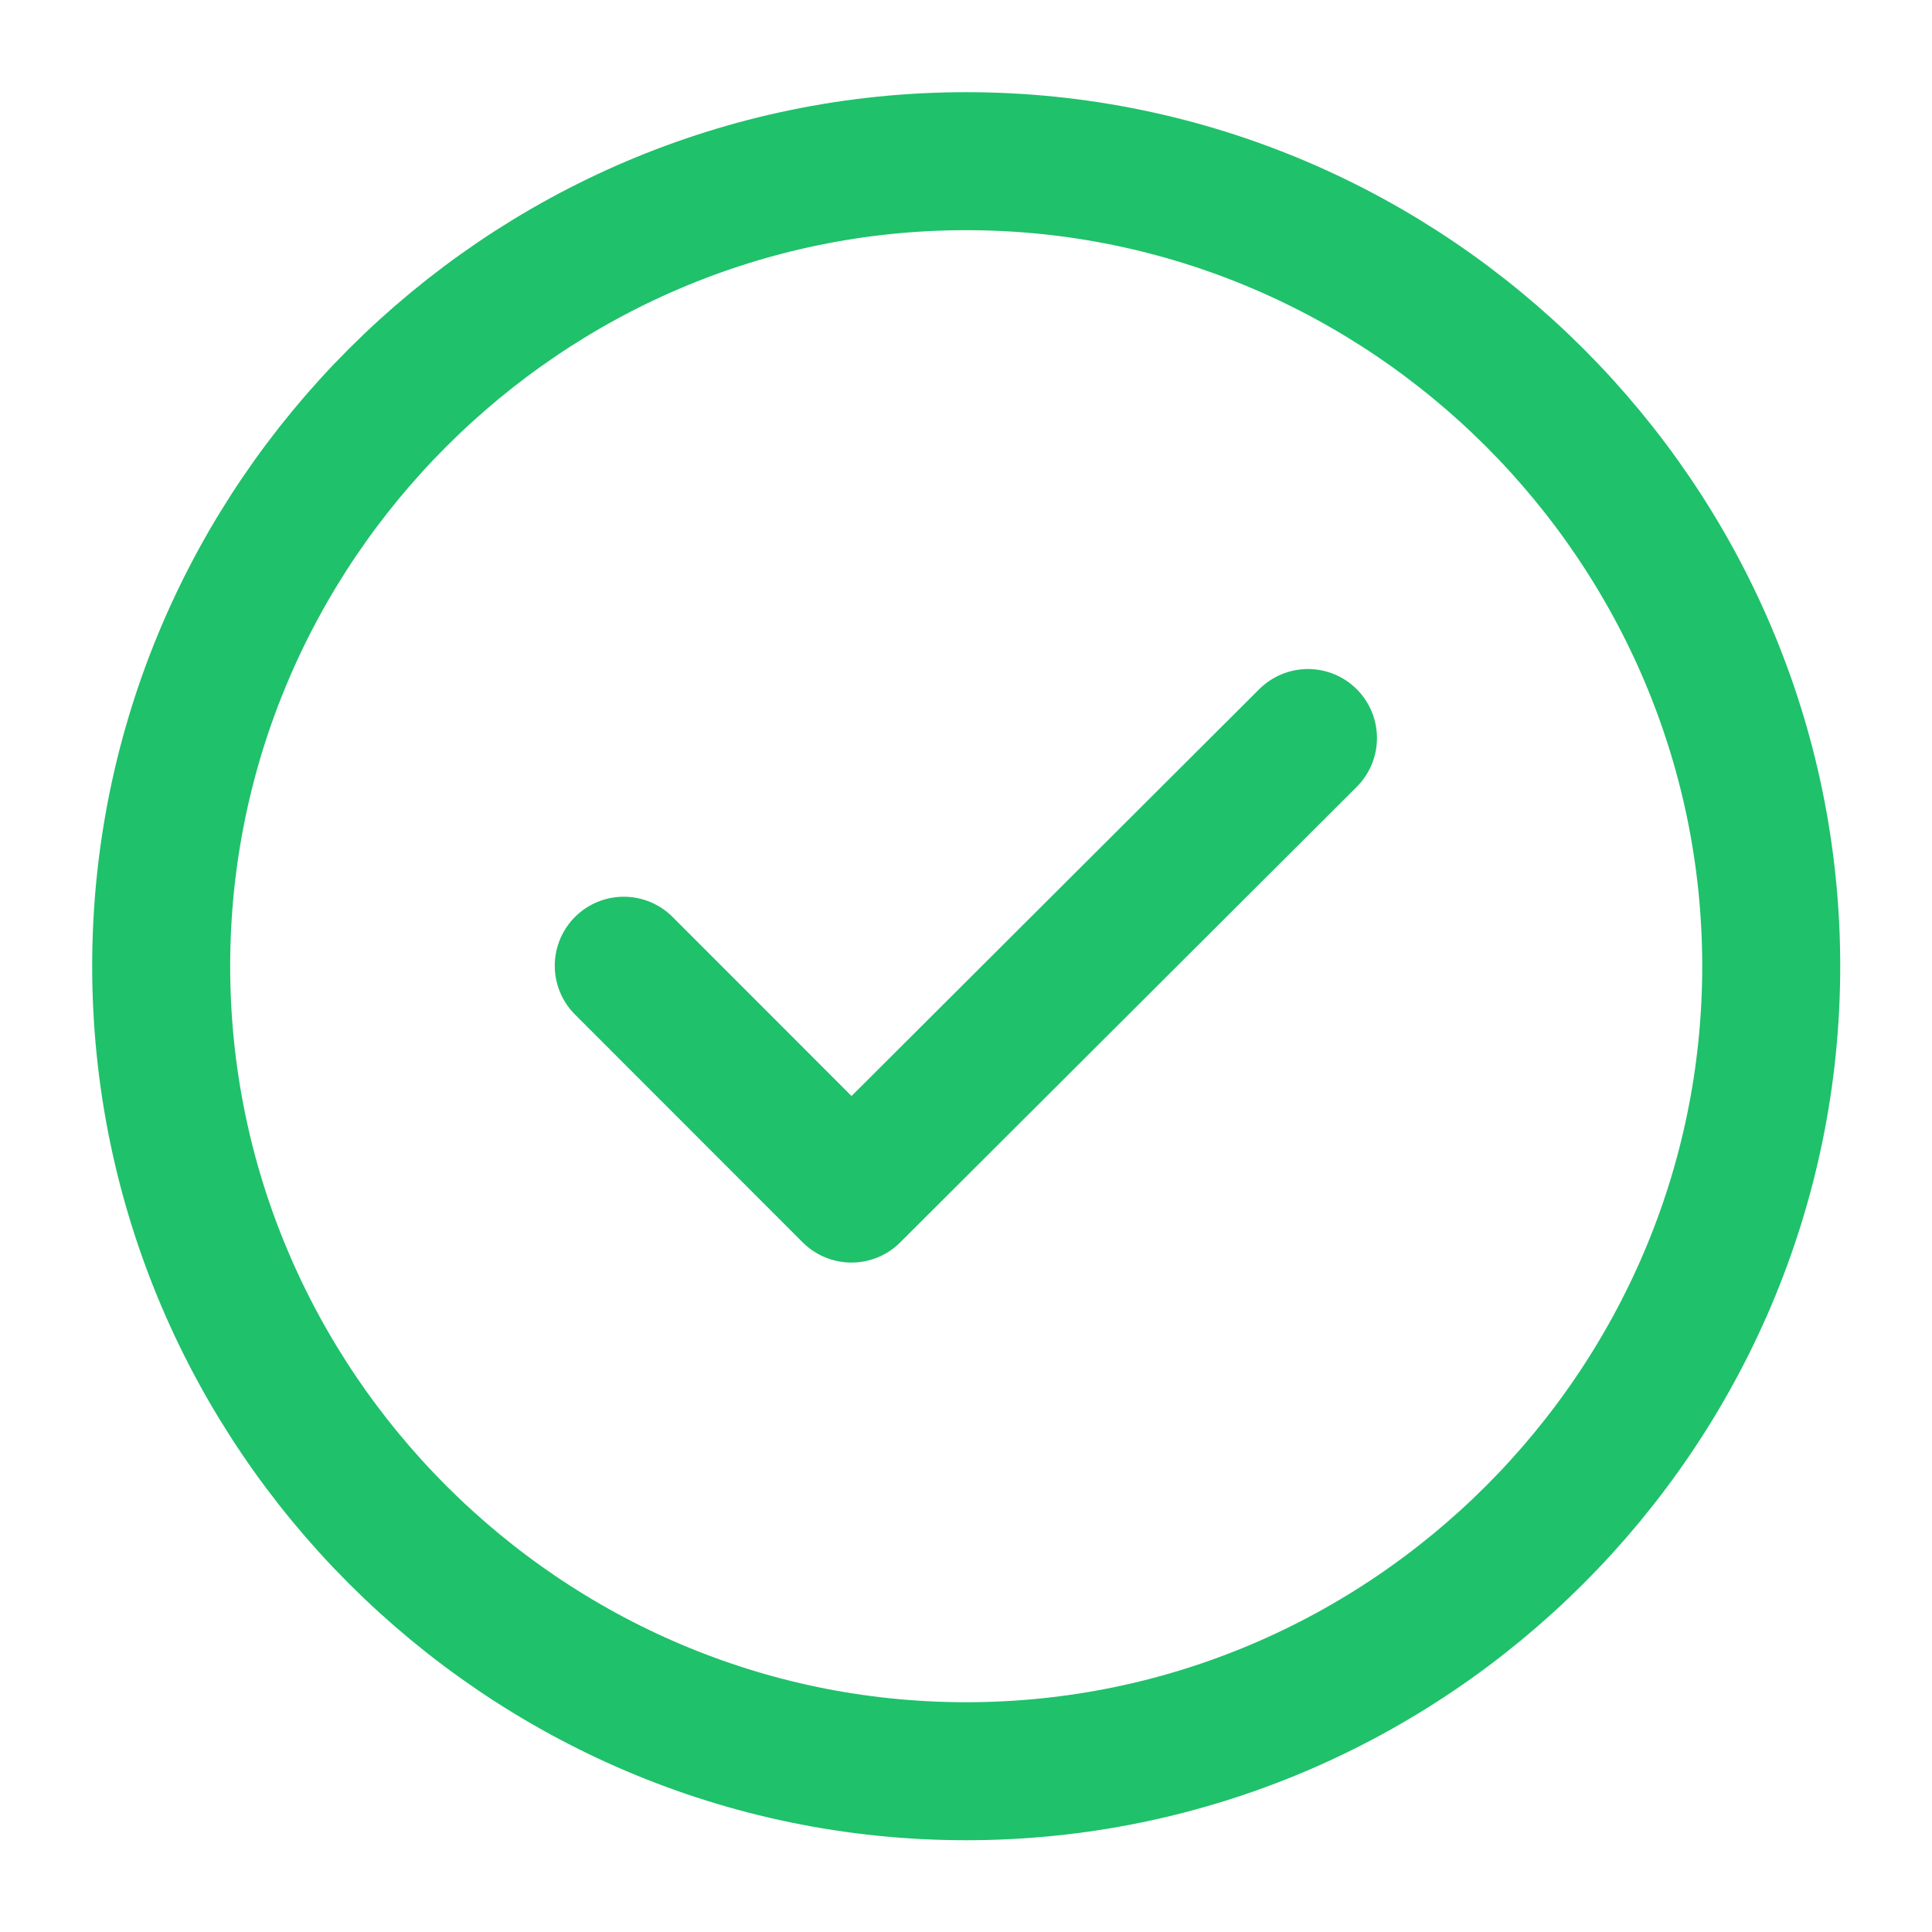
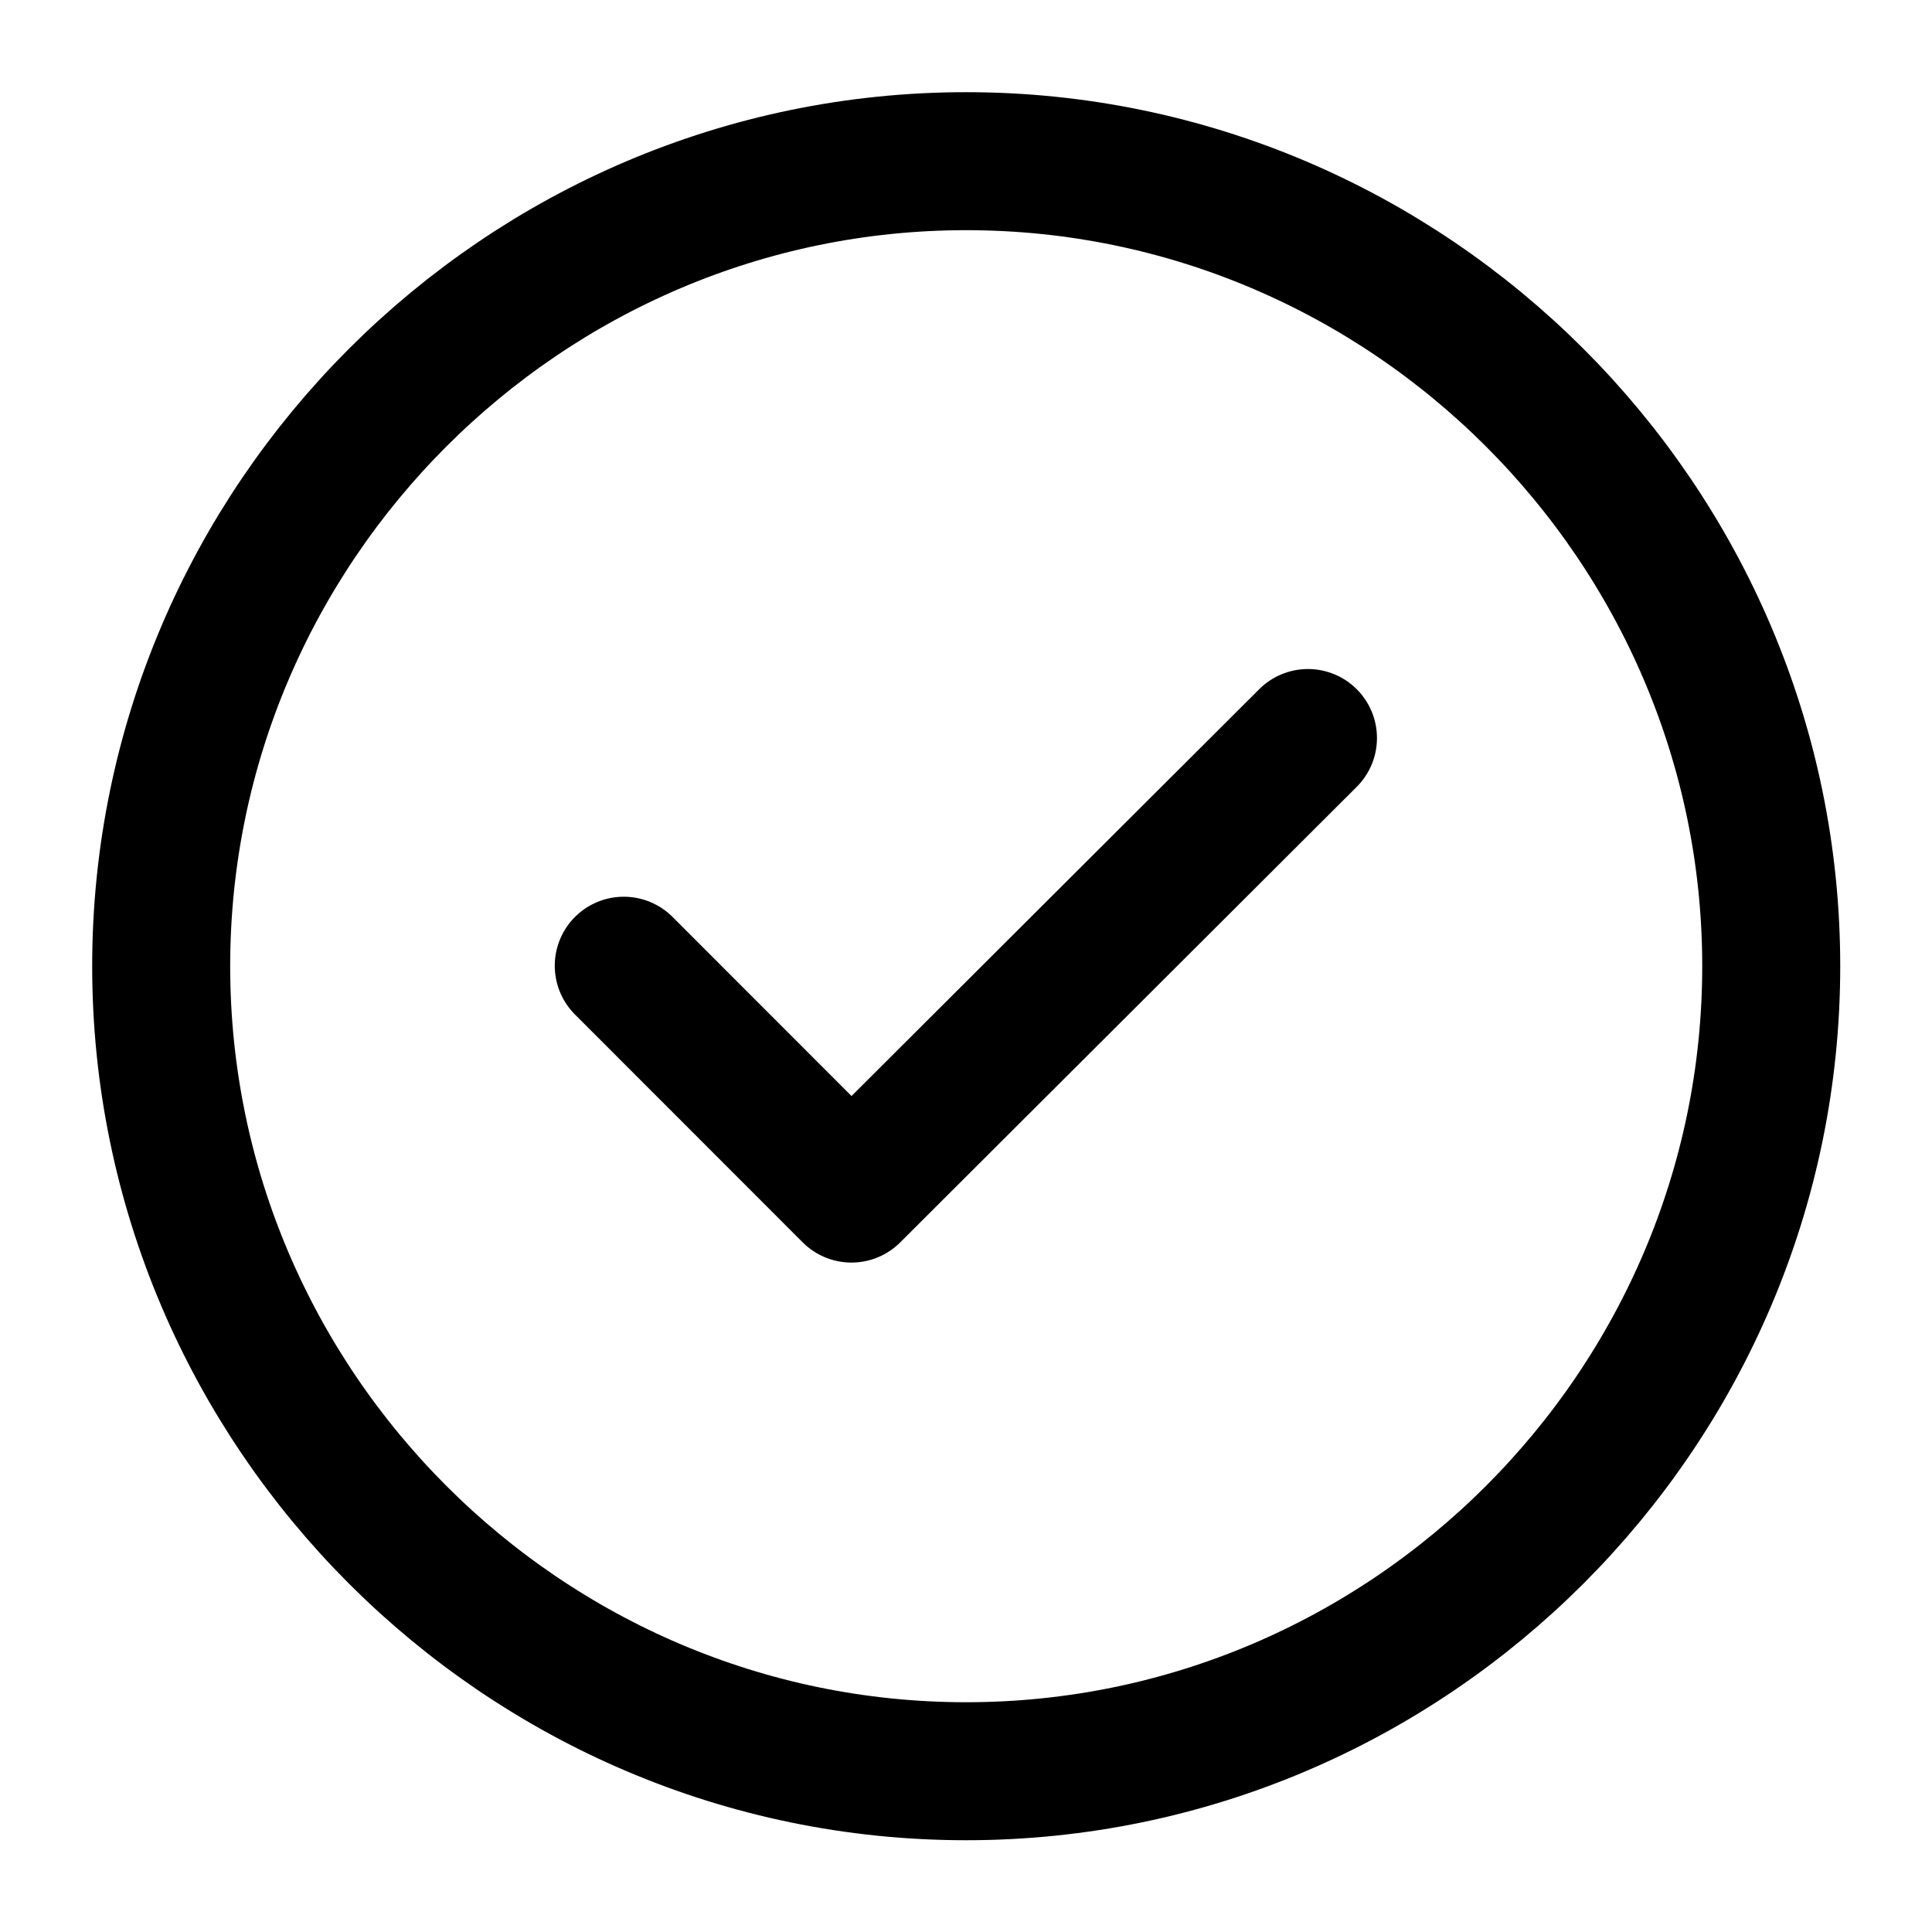
<svg xmlns="http://www.w3.org/2000/svg" width="14" height="14" viewBox="0 0 14 14" fill="none">
-   <path d="M7.001 12.835C10.21 12.835 12.835 10.21 12.835 7.001C12.835 3.793 10.21 1.168 7.001 1.168C3.793 1.168 1.168 3.793 1.168 7.001C1.168 10.21 3.793 12.835 7.001 12.835Z" stroke="#1FC16B" stroke-linecap="round" stroke-linejoin="round" />
-   <path d="M4.52 6.998L6.17 8.649L9.478 5.348" stroke="#1FC16B" stroke-linecap="round" stroke-linejoin="round" />
+   <path d="M7.001 12.835C10.21 12.835 12.835 10.21 12.835 7.001C12.835 3.793 10.21 1.168 7.001 1.168C3.793 1.168 1.168 3.793 1.168 7.001C1.168 10.21 3.793 12.835 7.001 12.835Z" stroke="currentColor" stroke-linecap="round" stroke-linejoin="round" />
+   <path d="M4.52 6.998L6.17 8.649L9.478 5.348" stroke="currentColor" stroke-linecap="round" stroke-linejoin="round" />
</svg>
